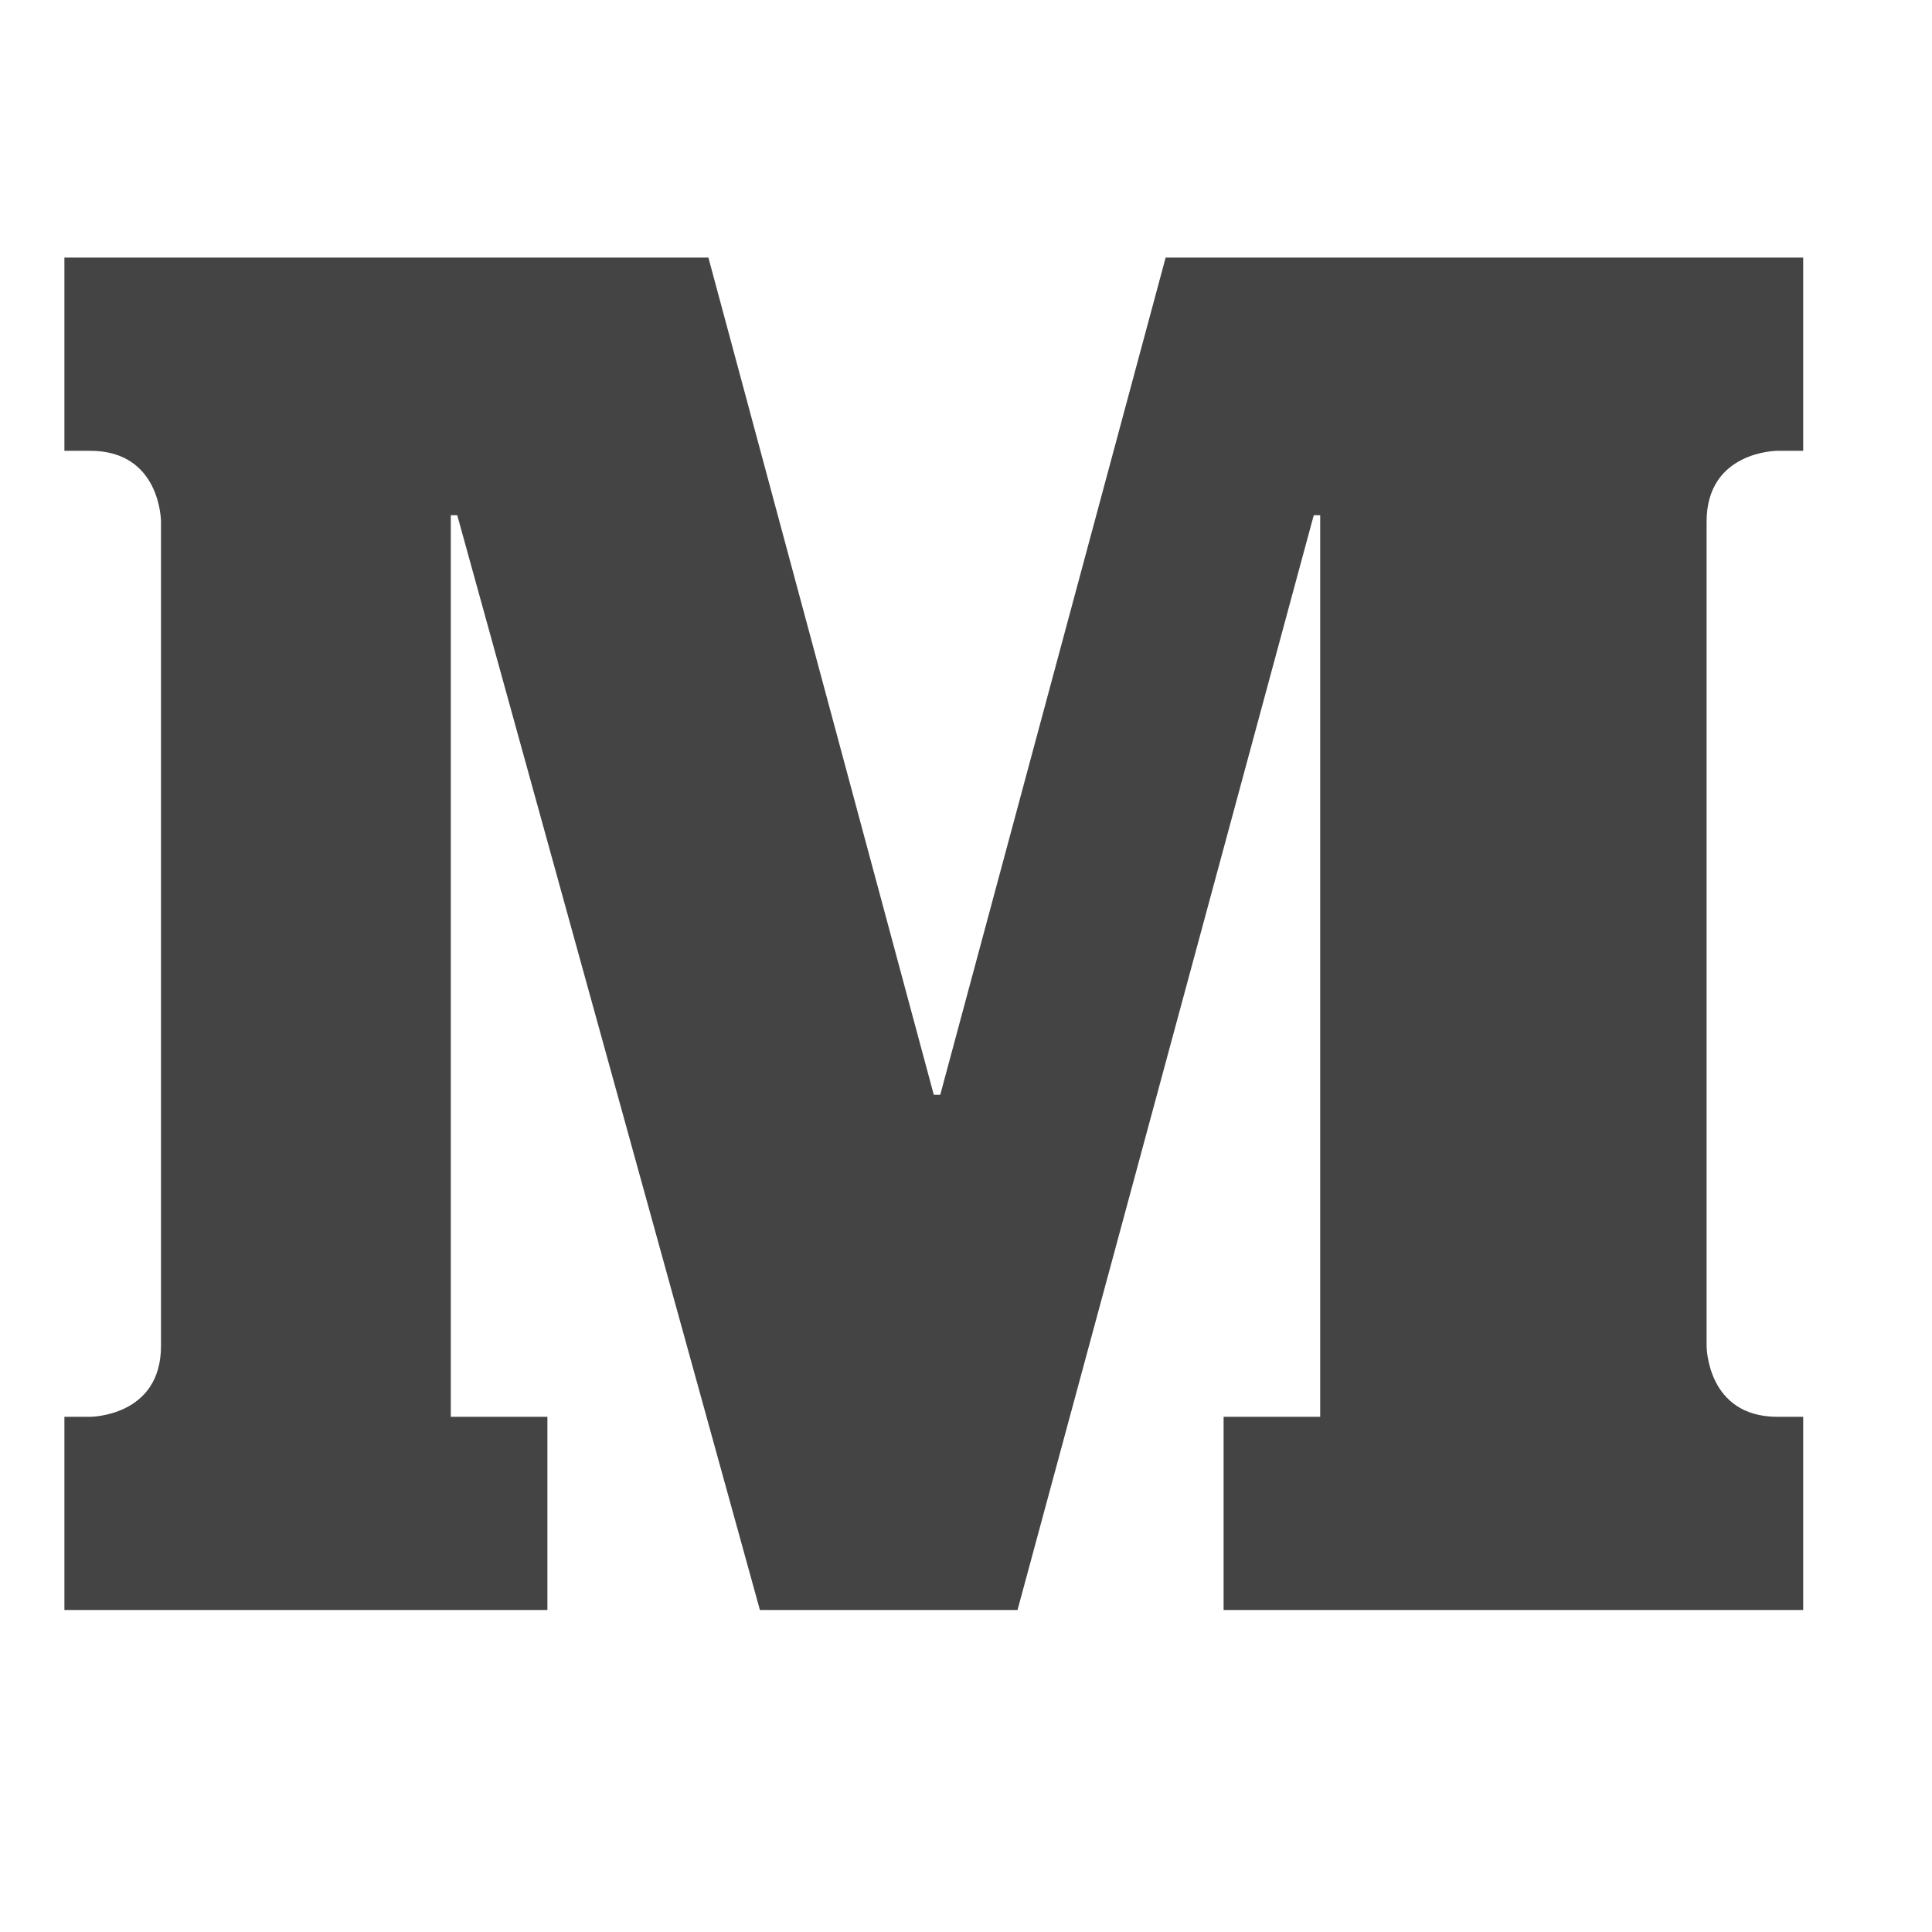
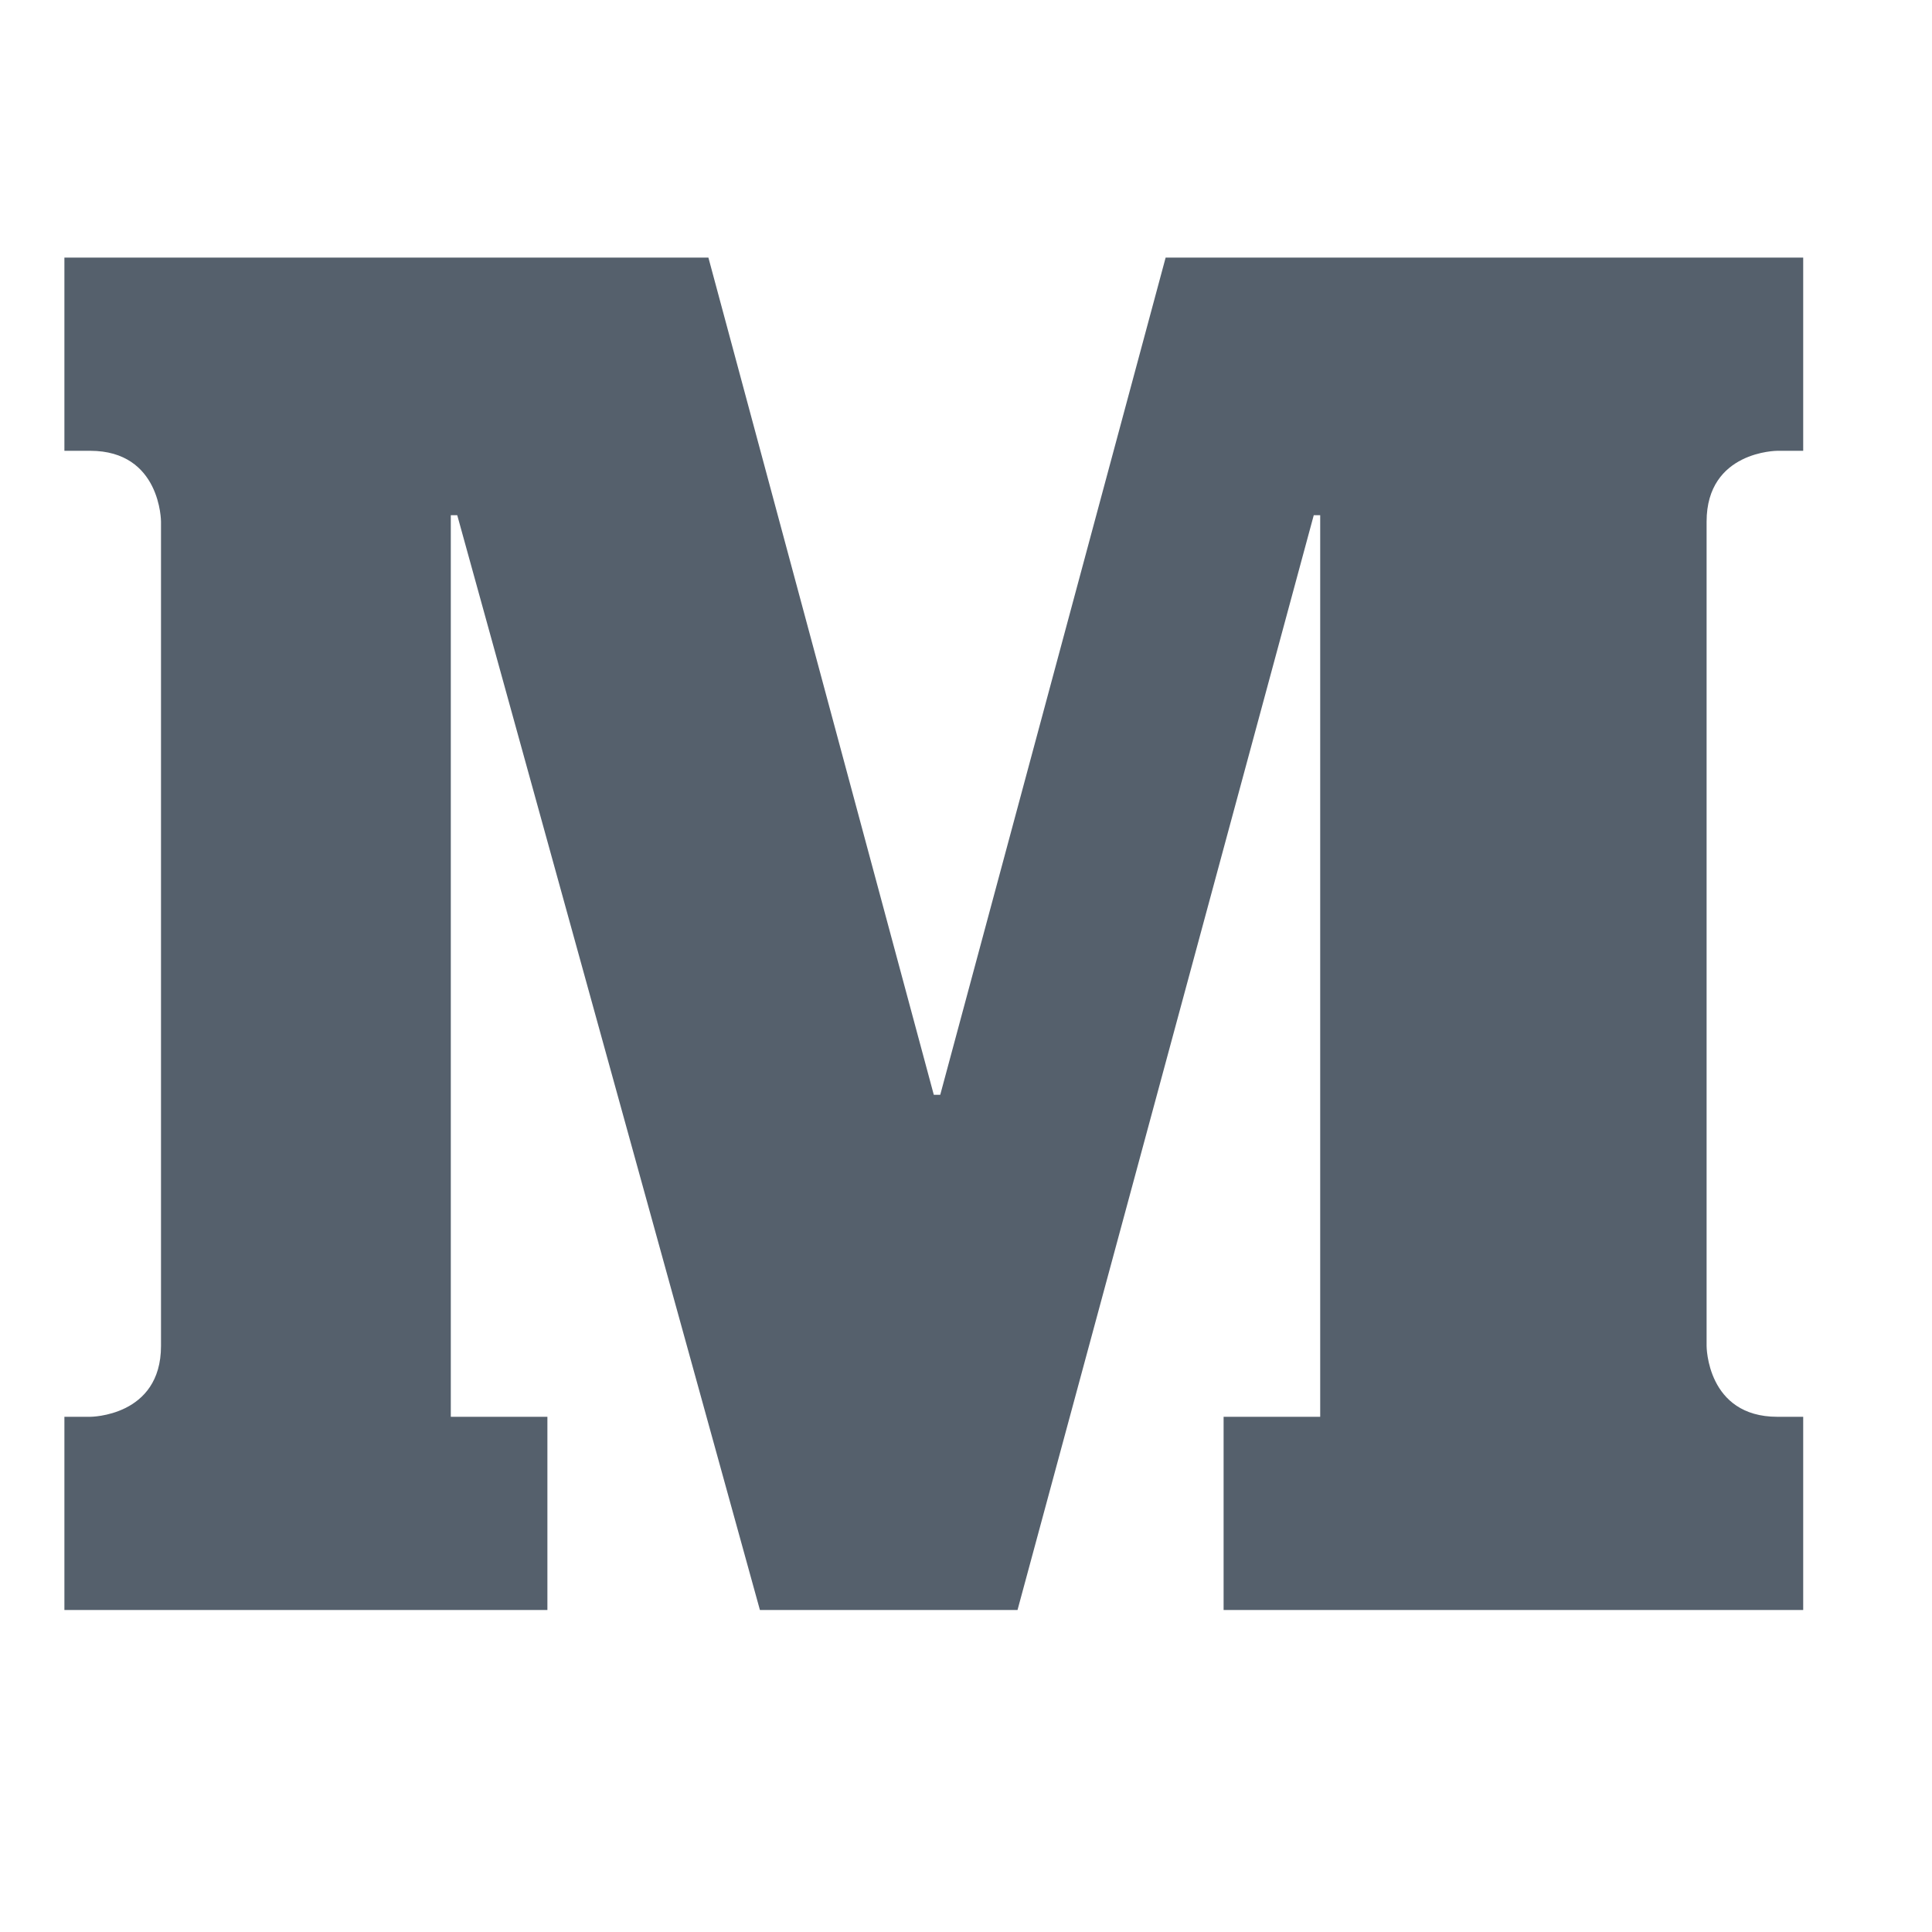
<svg xmlns="http://www.w3.org/2000/svg" version="1.1" x="0px" y="0px" viewBox="0 0 30 30" enable-background="new 0 0 30 30" xml:space="preserve">
  <g id="Background_xA0_Image_1_">
</g>
  <g id="Row_1_1_">
    <g>
-       <path fill="#444" d="M27.6,7c0,0-1.1,0-1.1,1.1s0,12.8,0,12.8s0,1.1,1.1,1.1H28v3h-9v-3h1.5V8h-0.1l-4.6,17h-4L7.1,8H7v14h1.5    v3H1v-3h0.4c0,0,1.1,0,1.1-1.1s0-12.8,0-12.8S2.5,7,1.4,7H1V4h10l3.5,13h0.1l3.5-13H28v3H27.6z" />
+       <path fill="#55606c" d="M27.6,7c0,0-1.1,0-1.1,1.1s0,12.8,0,12.8s0,1.1,1.1,1.1H28v3h-9v-3h1.5V8h-0.1l-4.6,17h-4L7.1,8H7v14h1.5    v3H1v-3h0.4c0,0,1.1,0,1.1-1.1s0-12.8,0-12.8S2.5,7,1.4,7H1V4h10l3.5,13h0.1l3.5-13H28v3H27.6z" />
    </g>
  </g>
</svg>
